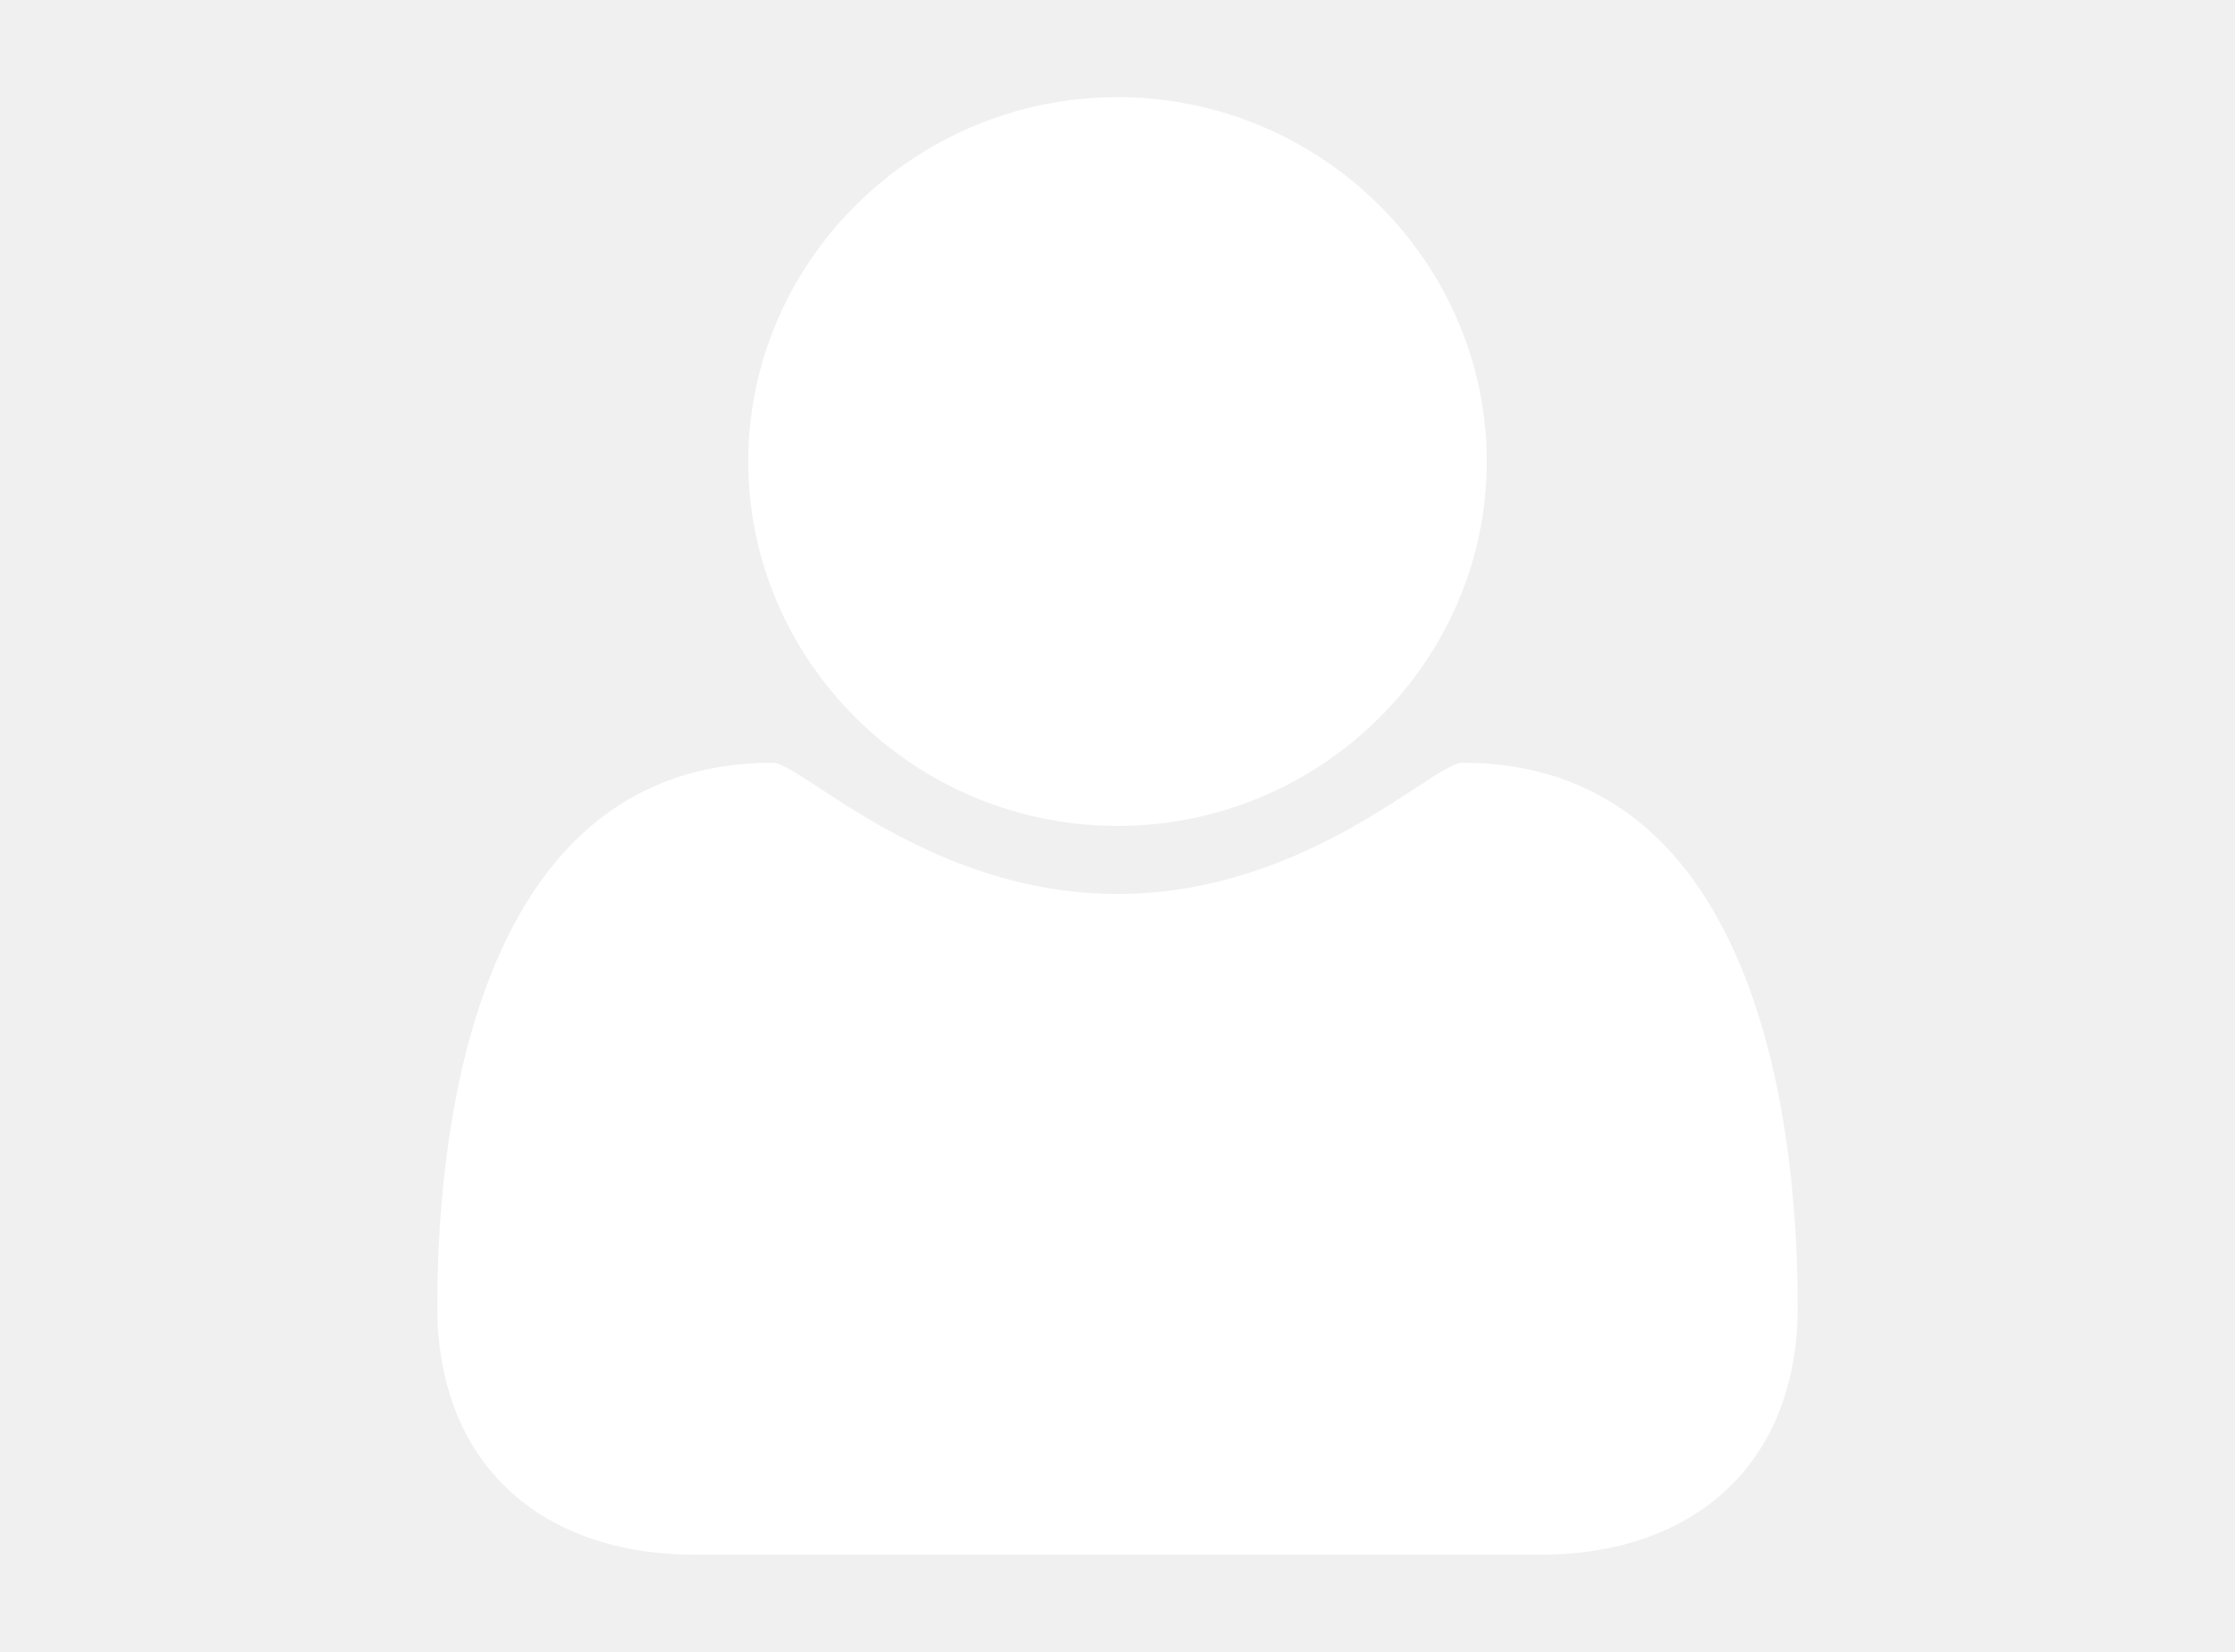
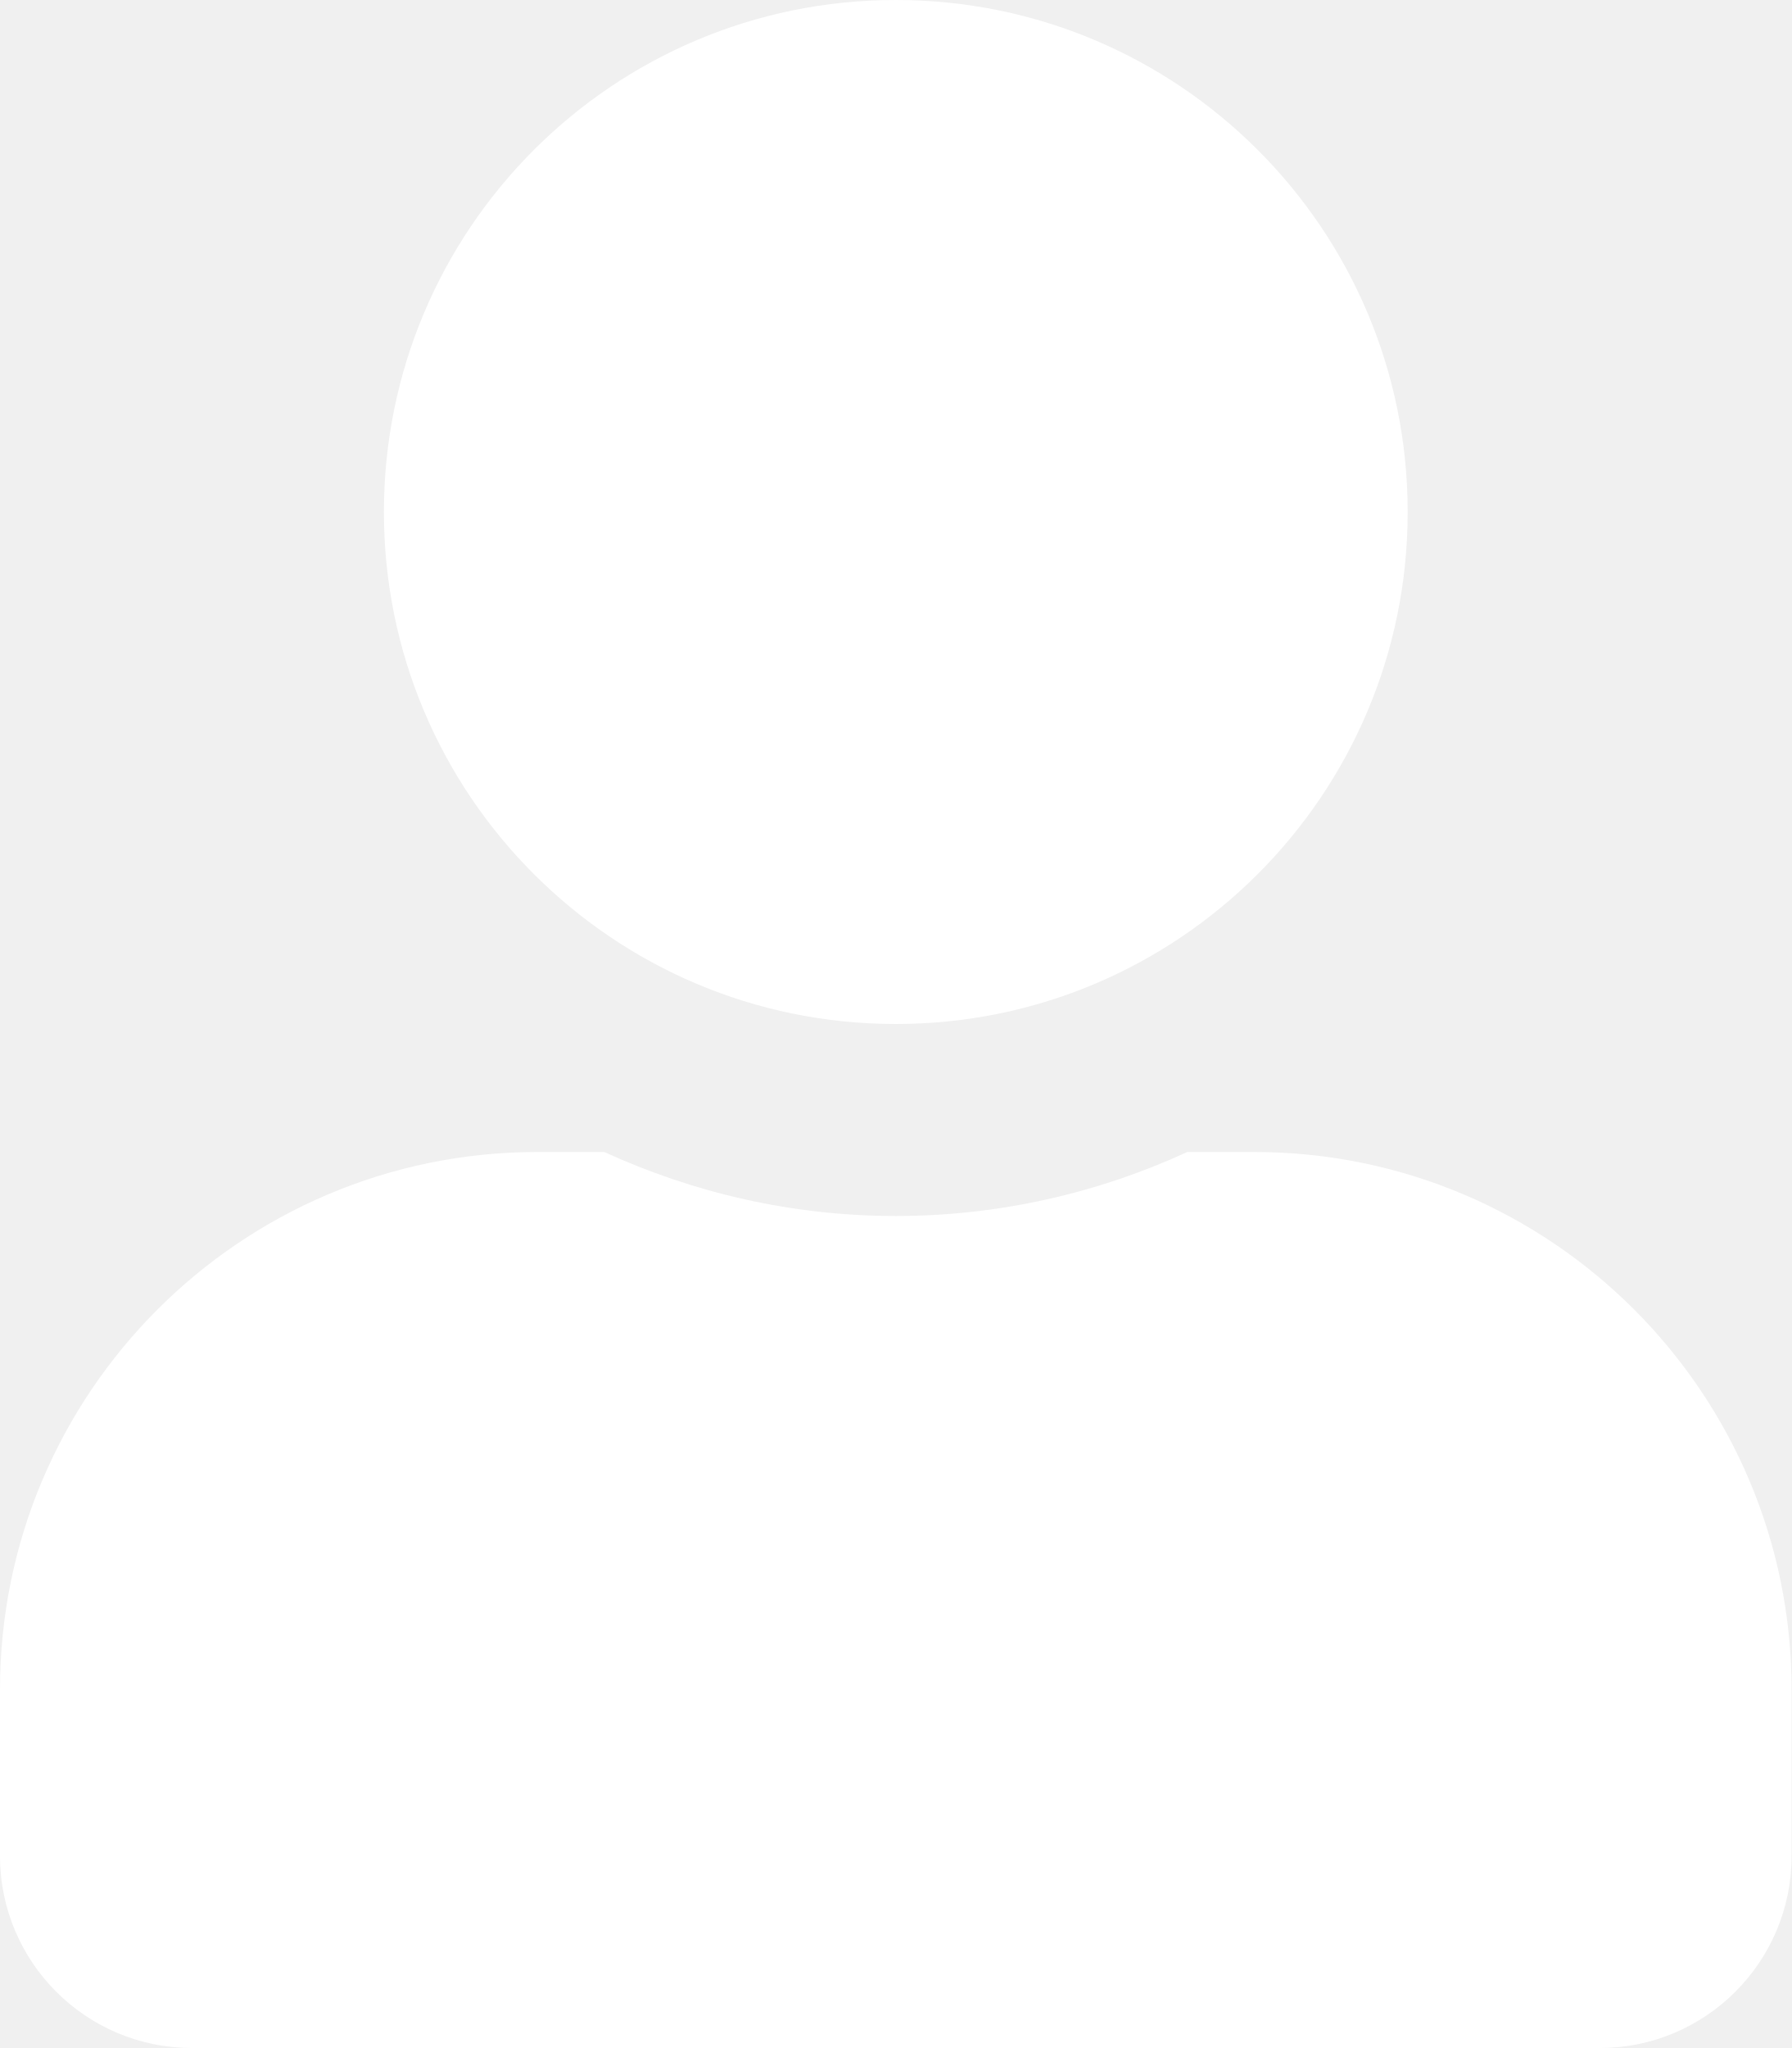
- <svg xmlns="http://www.w3.org/2000/svg" version="1.1" id="user" x="0px" y="0px" role="img" aria-hidden="true" focusable="false" viewBox="0 0 46 34" style="enable-background:new 0 0 46 34;" xml:space="preserve">
-   <style type="text/css">
- 	.st0{fill:#FFFFFF;}
- </style>
-   <g>
-     <path class="st0" d="M31.7,32H14.3C11.1,32,9,30.1,9,26.9c0-4.4,1.1-11.2,6.9-11.2c0.6,0,3.2,2.7,7.1,2.7s6.5-2.7,7.1-2.7   c5.8,0,6.9,6.8,6.9,11.2C37,30.1,34.9,32,31.7,32z M23,17c-4.2,0-7.6-3.4-7.6-7.5S18.8,2,23,2s7.6,3.4,7.6,7.5S27.2,17,23,17z" />
-   </g>
+ <svg xmlns="http://www.w3.org/2000/svg" viewBox="0 0 448 512" role="img" aria-hidden="true" focusable="false">
+   <path fill="#fff" d="M224 256c70.7 0 128-57.3 128-128S294.7 0 224 0 96 57.3 96 128s57.3 128 128 128zm89.6 32h-16.7c-22.2 10.2-46.9 16-72.9 16s-50.6-5.8-72.9-16h-16.7C60.2 288 0 348.2 0 422.4V464c0 26.5 21.5 48 48 48h352c26.5 0 48-21.5 48-48v-41.6c0-74.2-60.2-134.4-134.4-134.4z" />
</svg>
